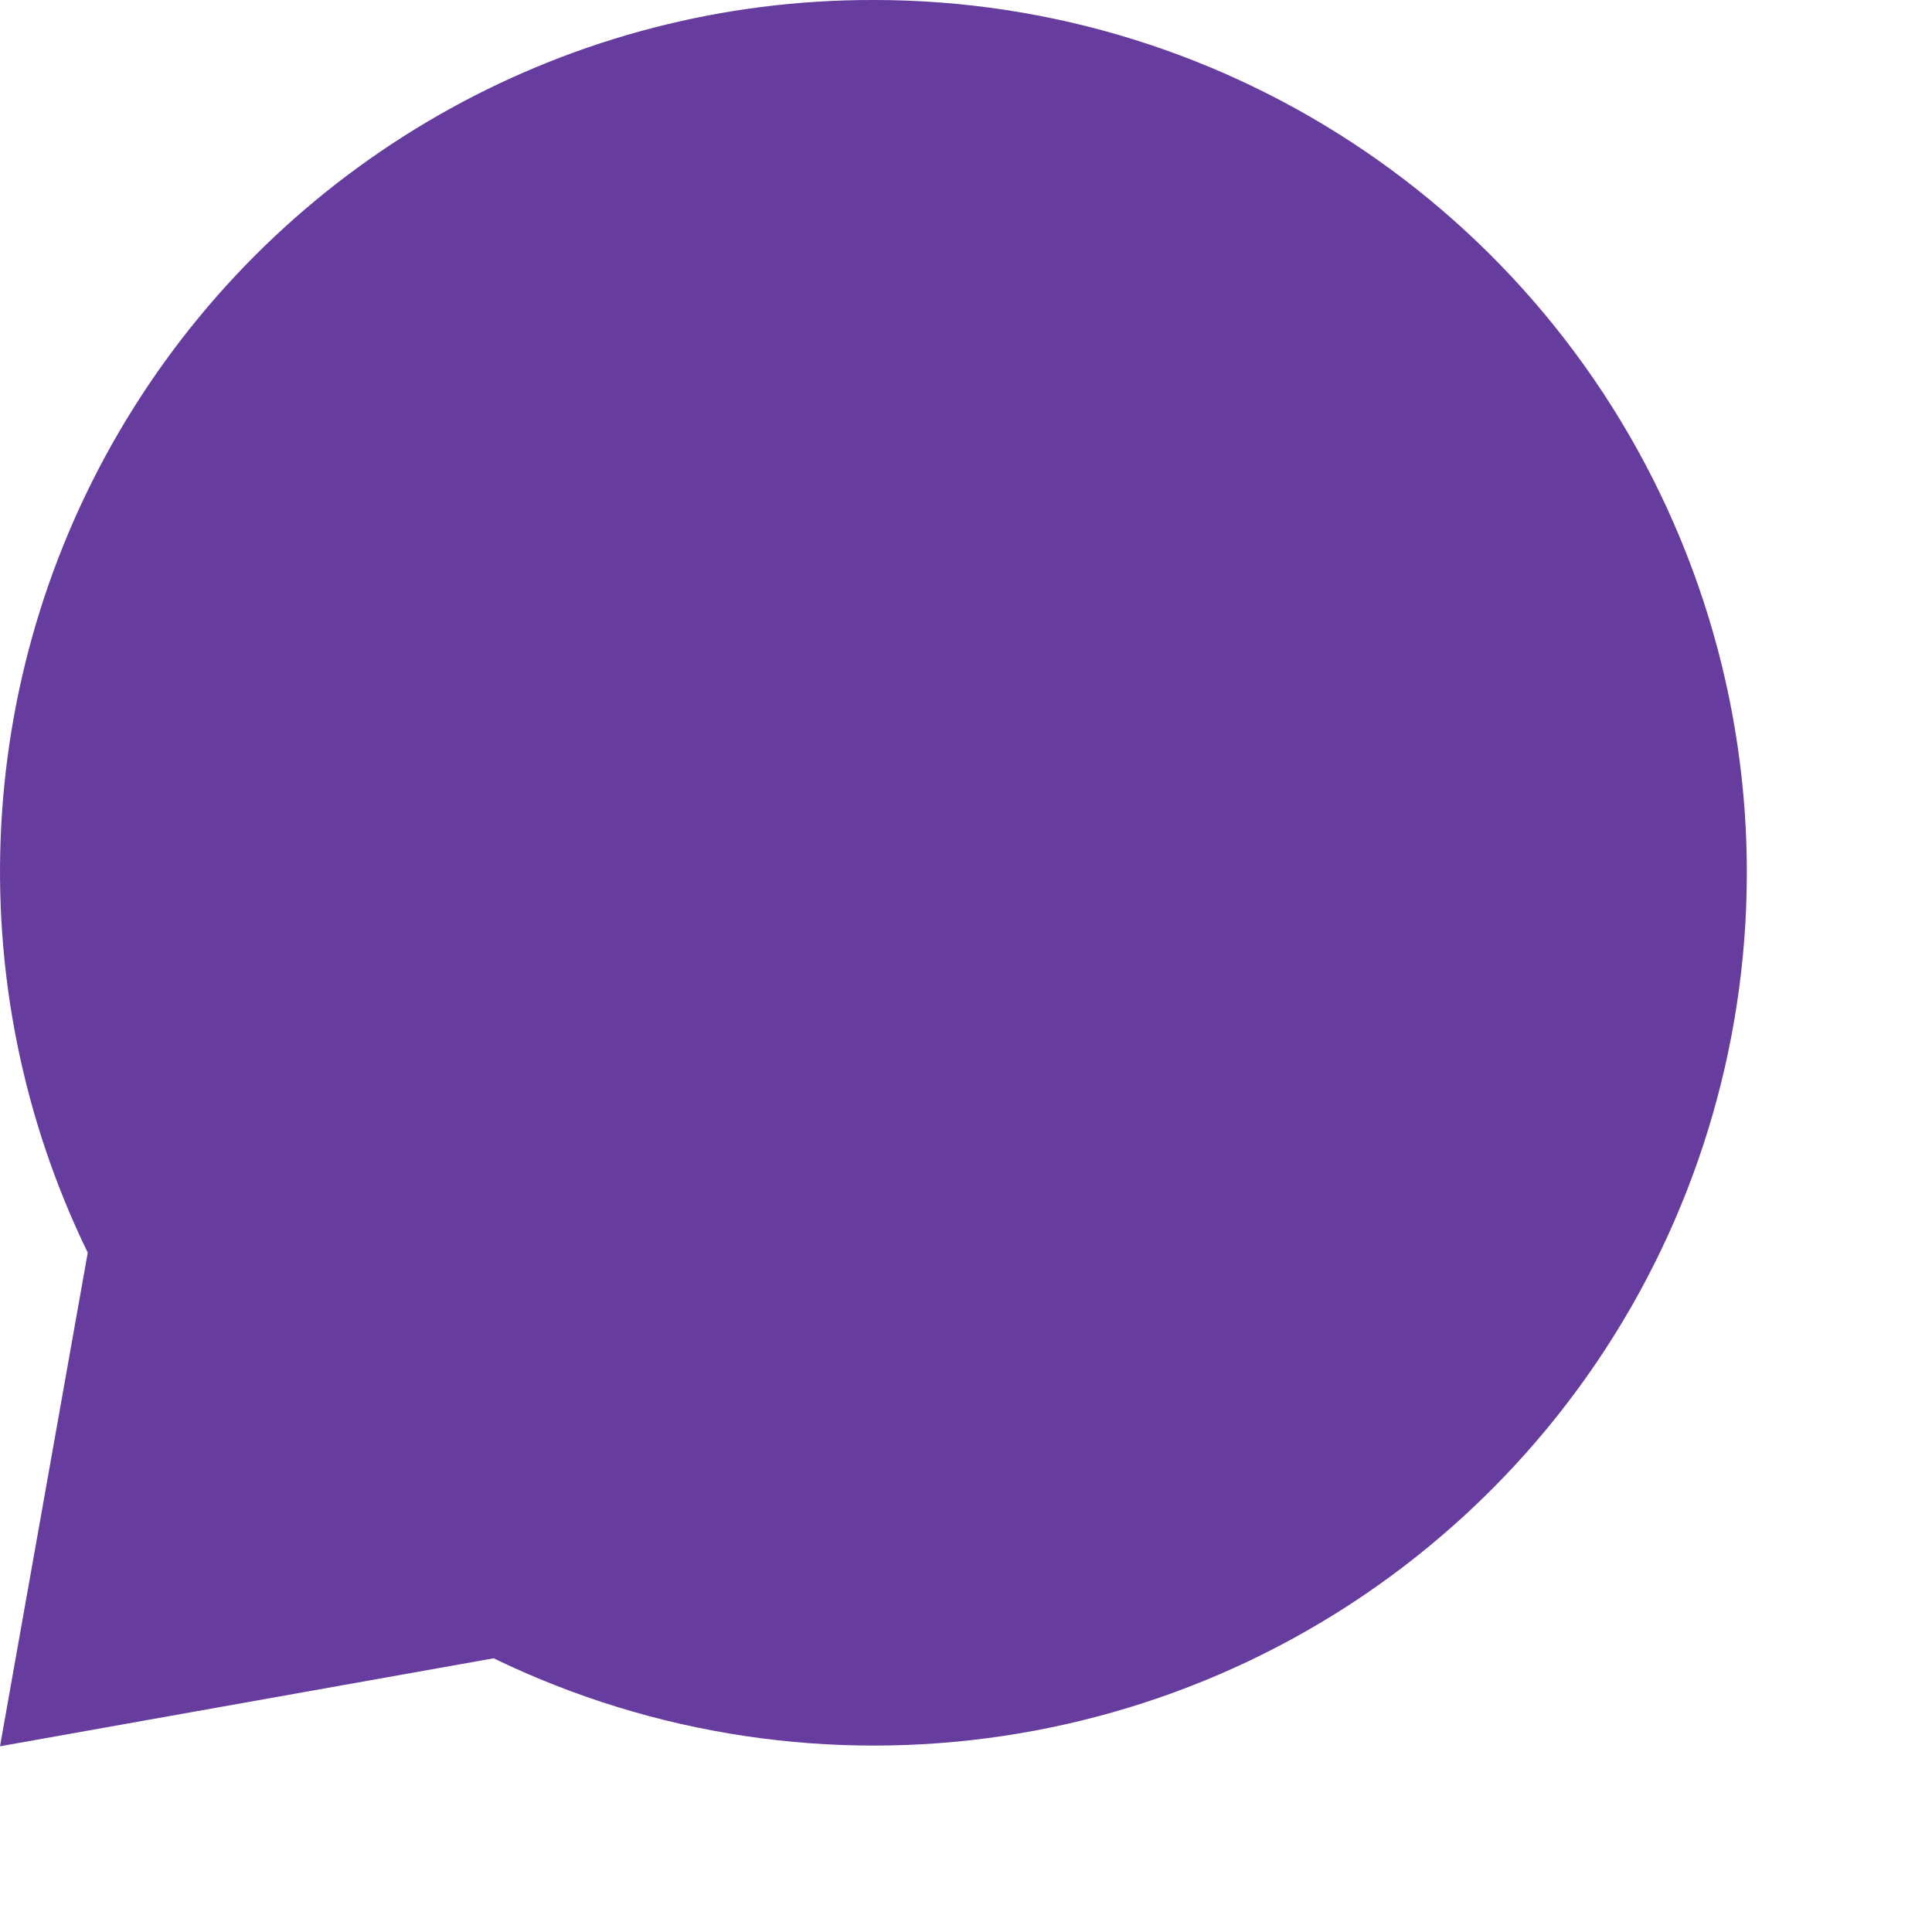
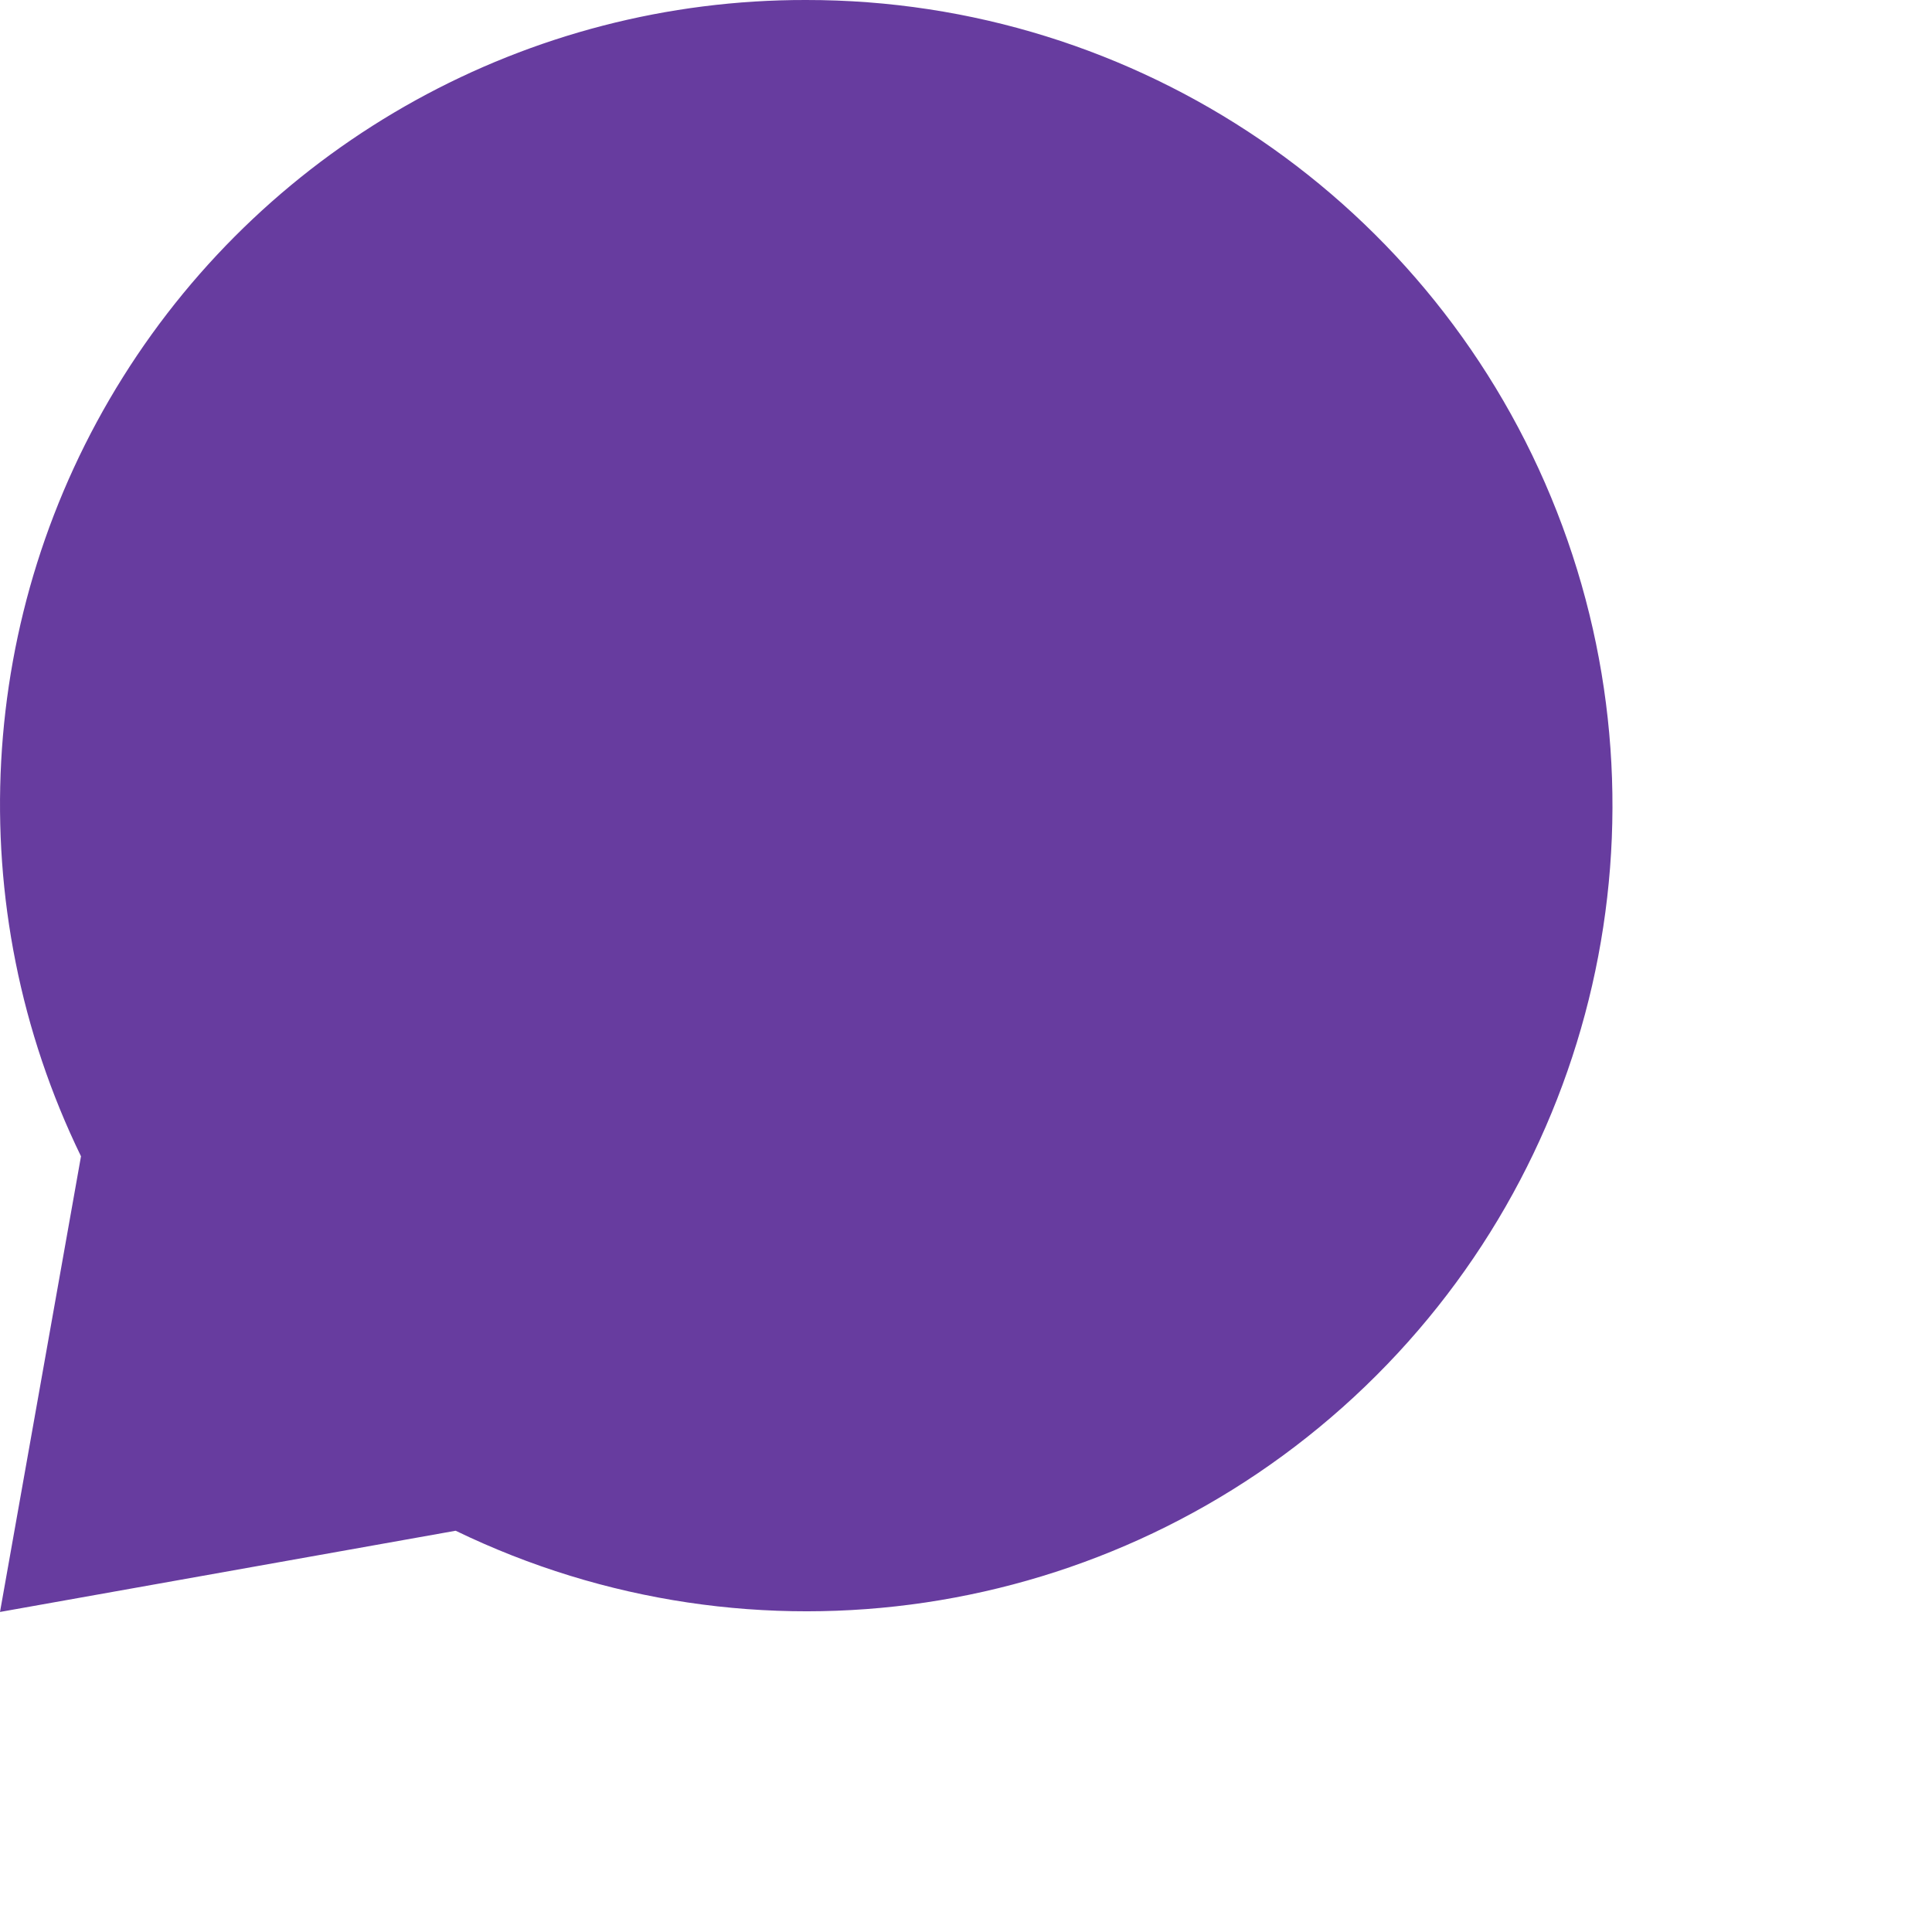
- <svg xmlns="http://www.w3.org/2000/svg" width="24px" height="24x" viewBox="0 0 24 24">
+ <svg xmlns="http://www.w3.org/2000/svg" width="26px" height="26x" viewBox="0 0 26 26">
  <path id="Chat" d="M10.847,0A10.827,10.827,0,0,0,1.09,15.561L0,21.693,6.132,20.6A10.842,10.842,0,1,0,10.847,0Z" fill="#673C9F" />
</svg>
